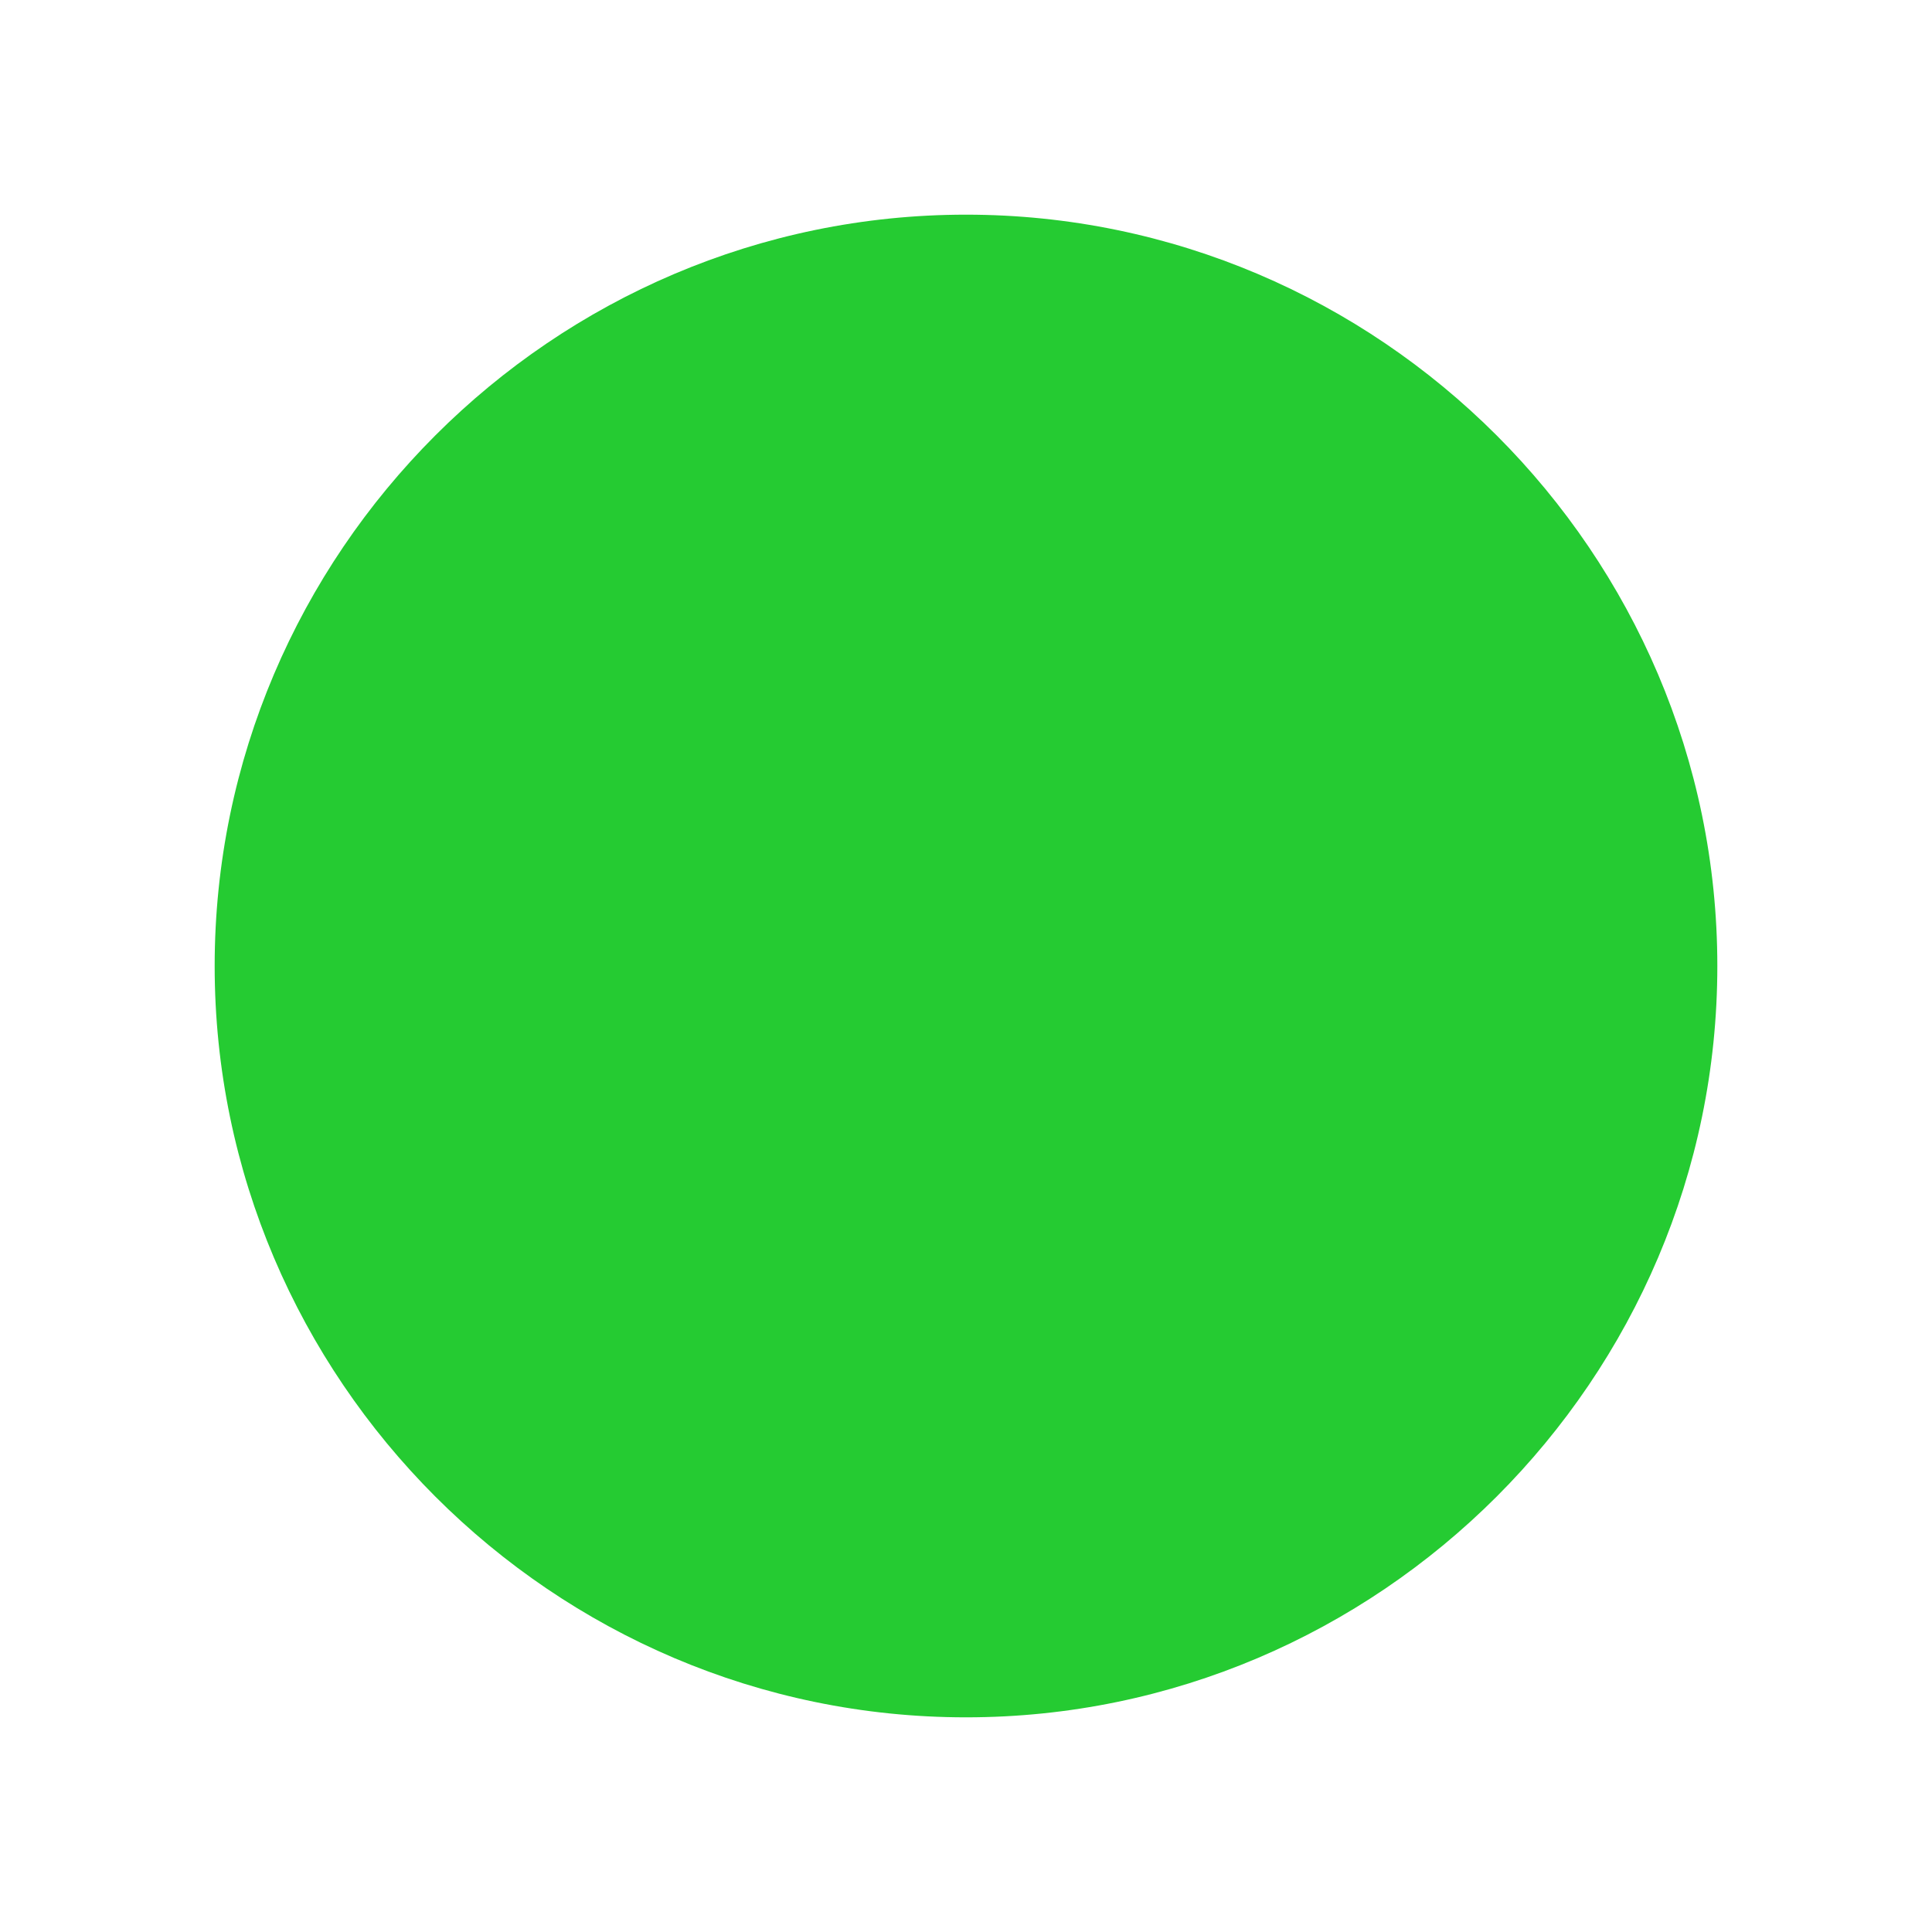
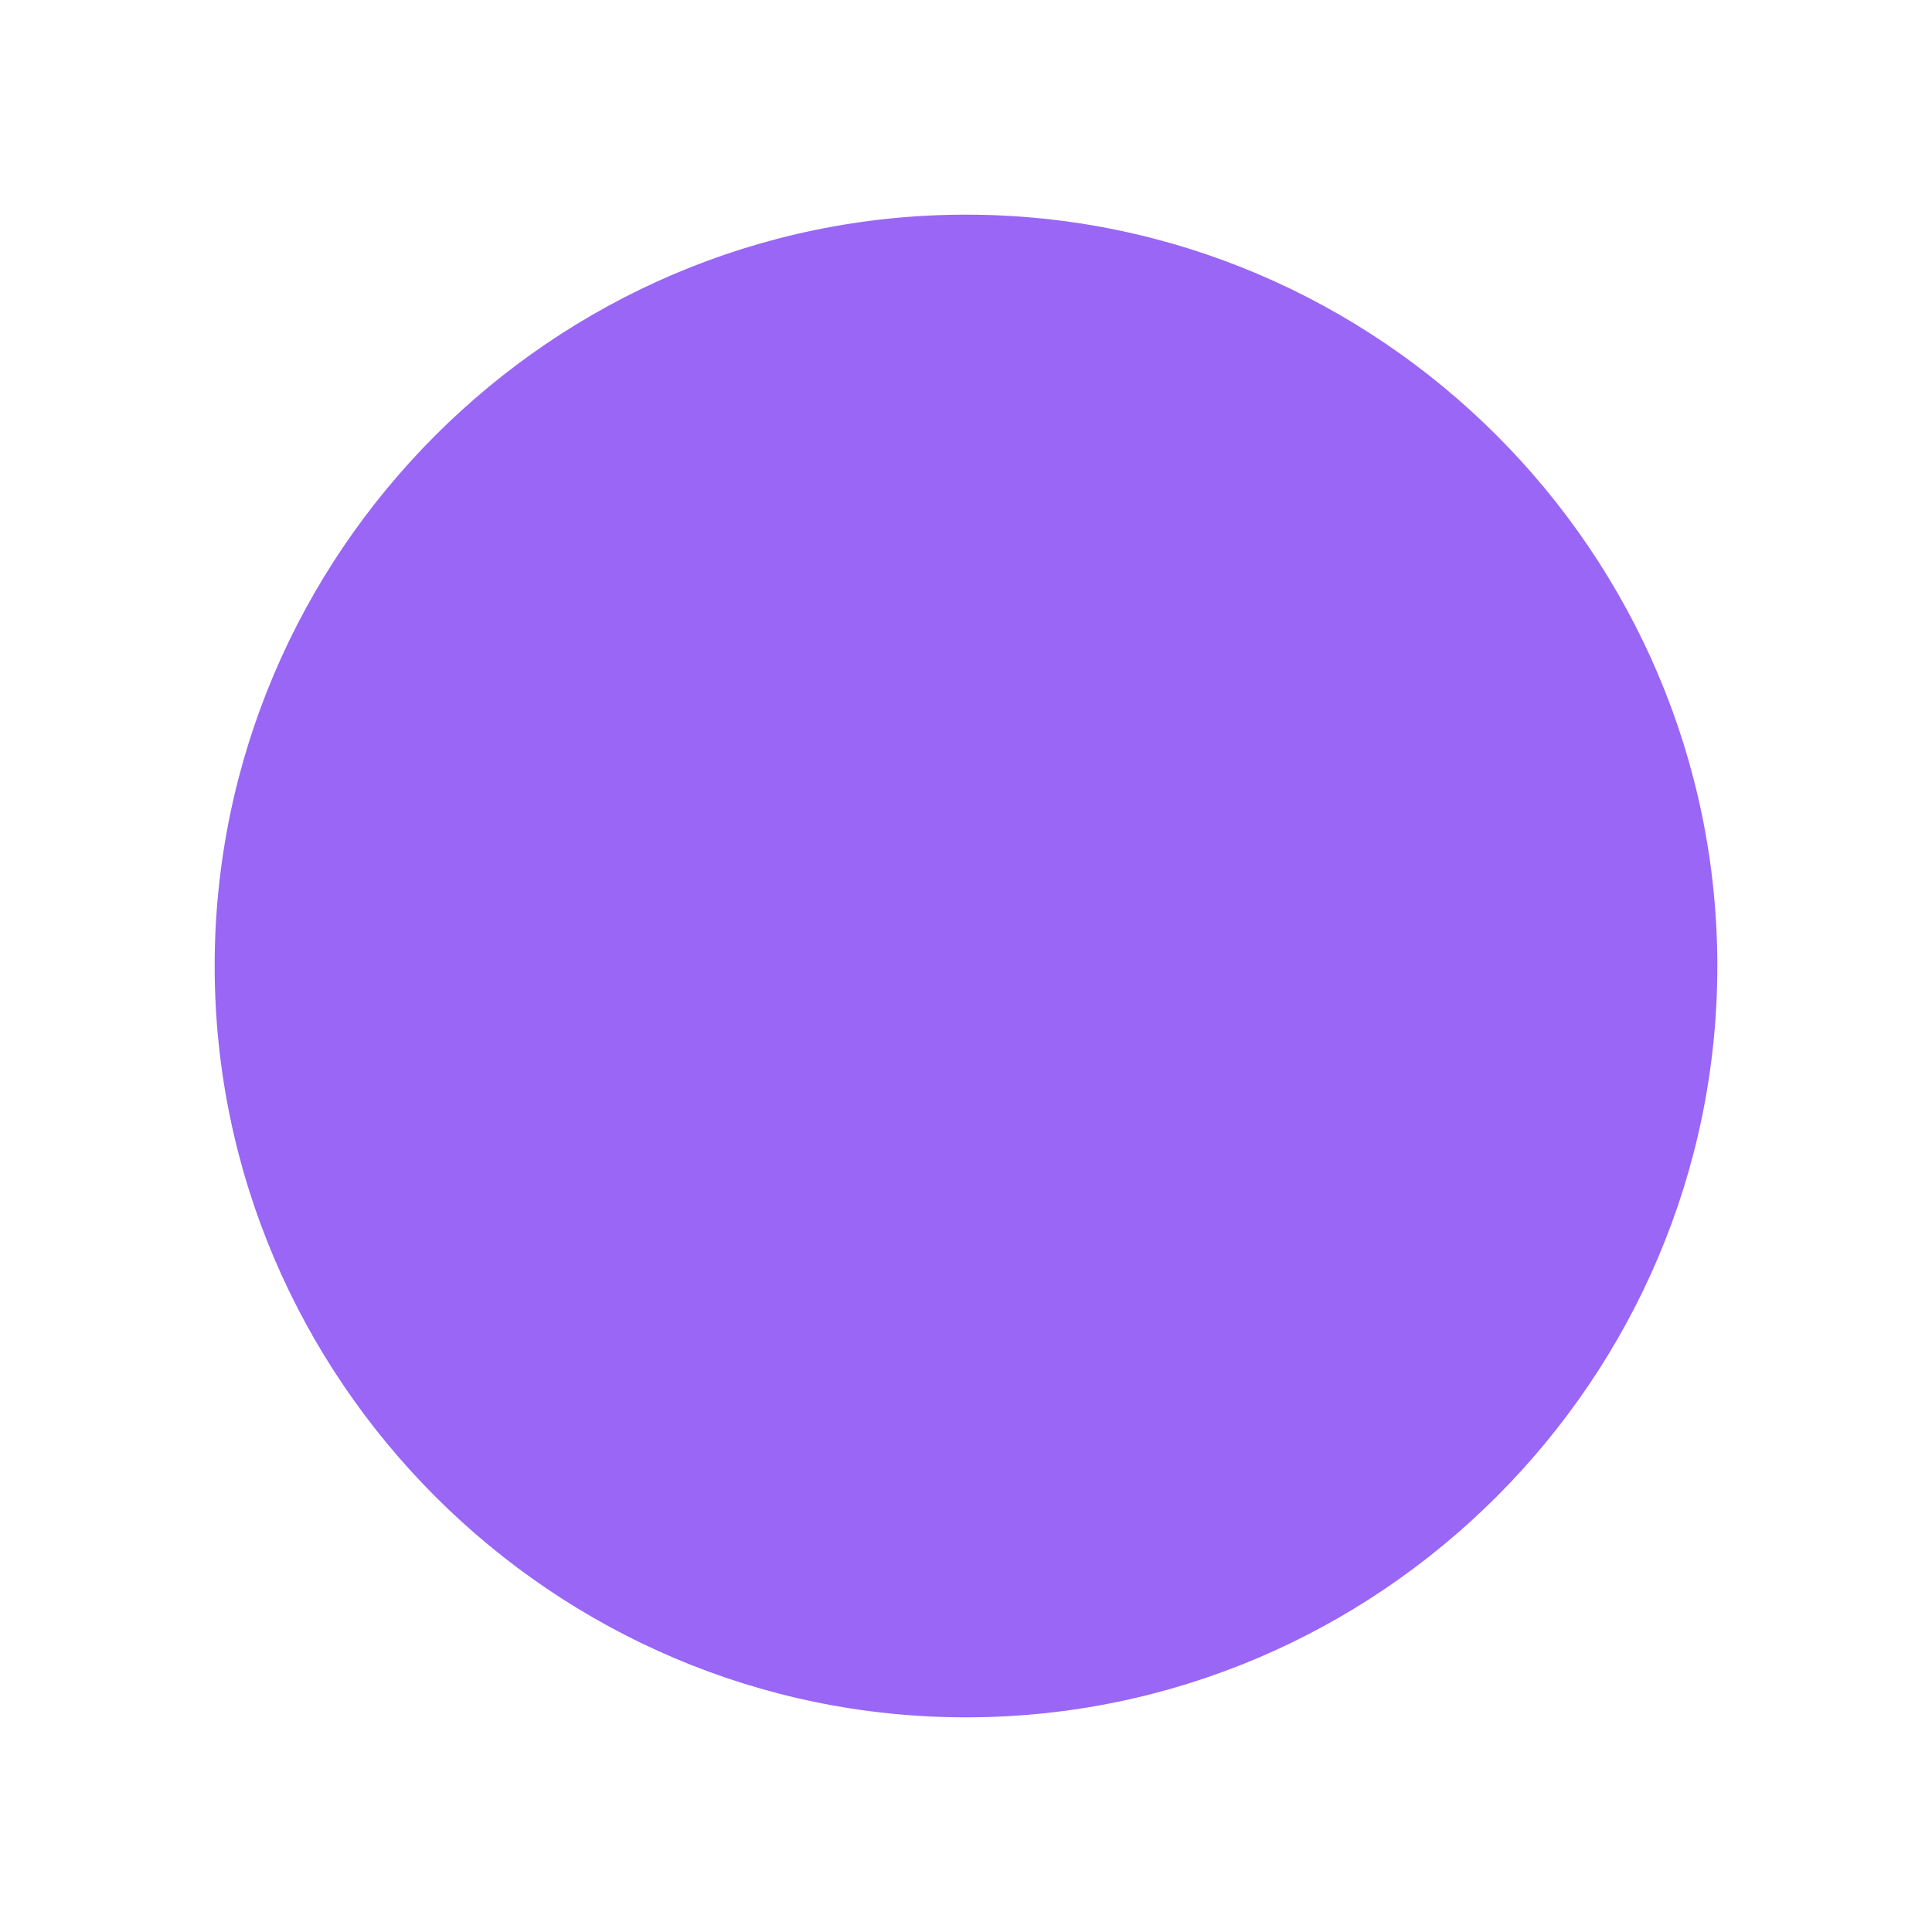
<svg xmlns="http://www.w3.org/2000/svg" version="1.1" id="图层_1" x="0px" y="0px" viewBox="0 0 36 36" style="enable-background:new 0 0 36 36;" xml:space="preserve">
  <style type="text/css">
	.st0{fill-rule:evenodd;clip-rule:evenodd;fill:none;}
- 	.st1{fill-rule:evenodd;clip-rule:evenodd;fill:#25CB32;}
+ 	.st1{fill-rule:evenodd;clip-rule:evenodd;fill:#9966F6;}
</style>
  <g>
    <rect class="st0" width="36" height="36" />
    <path class="st1" d="M18,4c7.7,0,14,6.3,14,14s-6.3,14-14,14S4,25.7,4,18S10.3,4,18,4z" />
  </g>
</svg>
